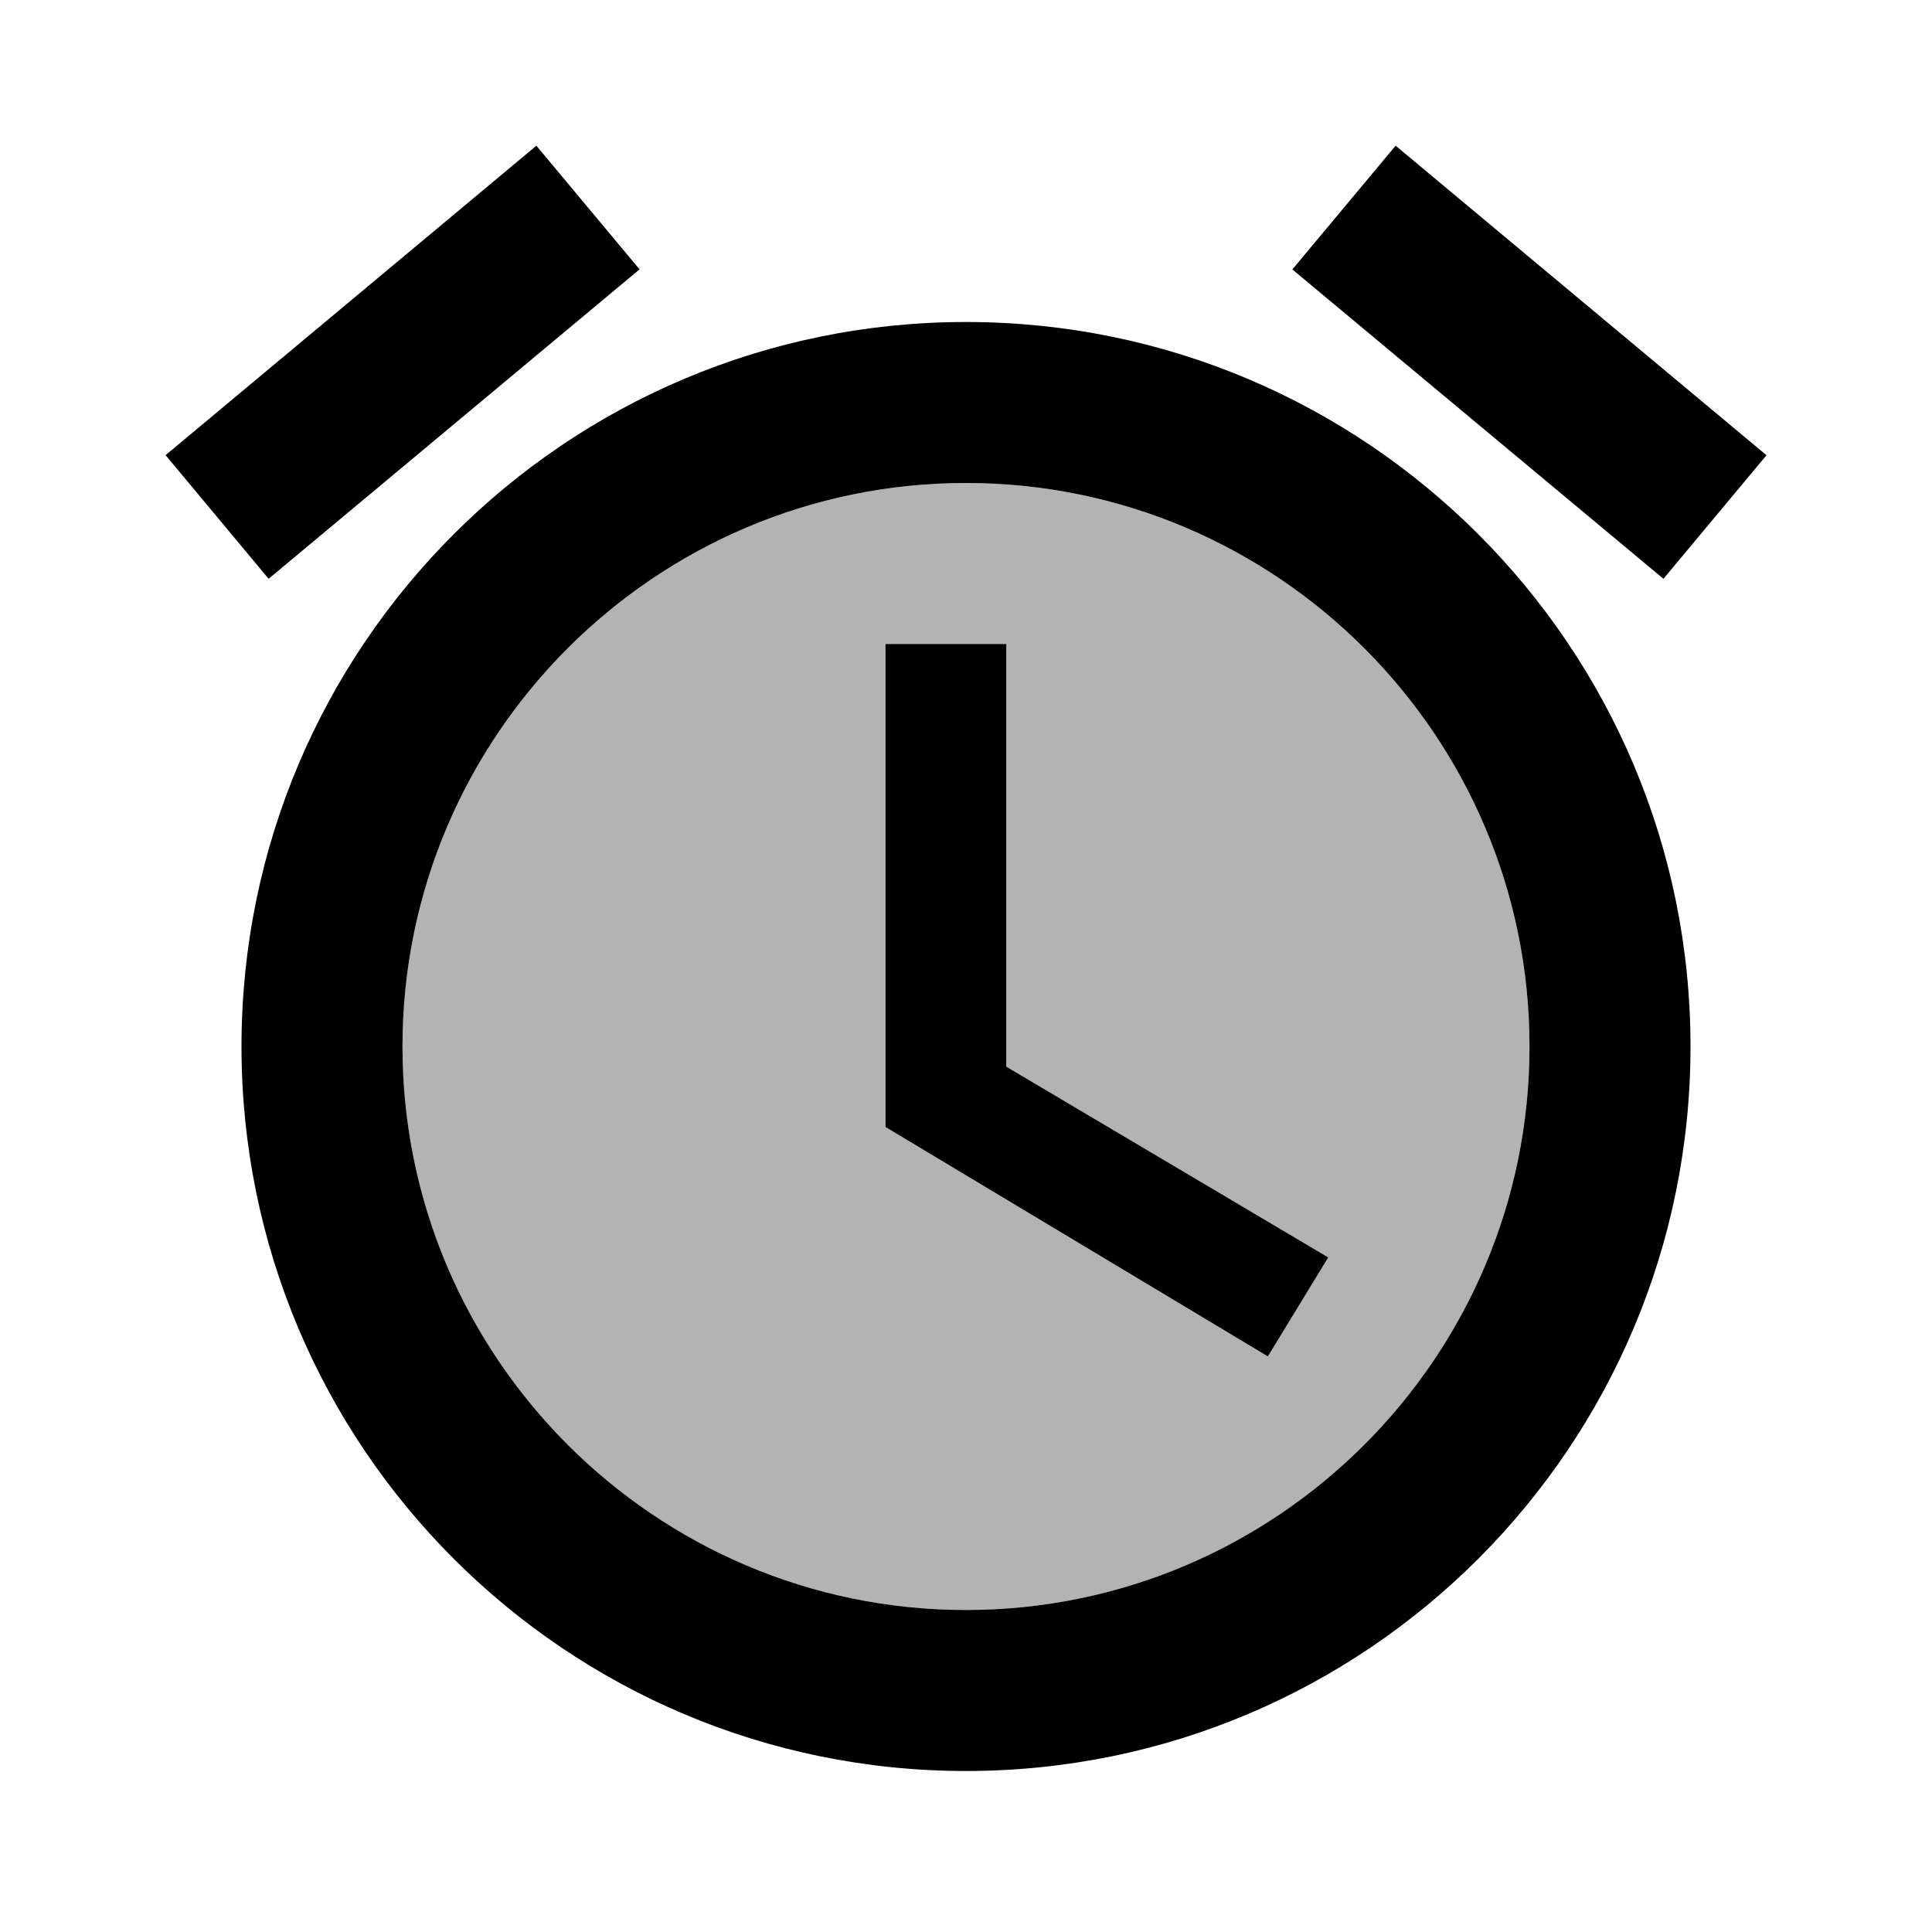
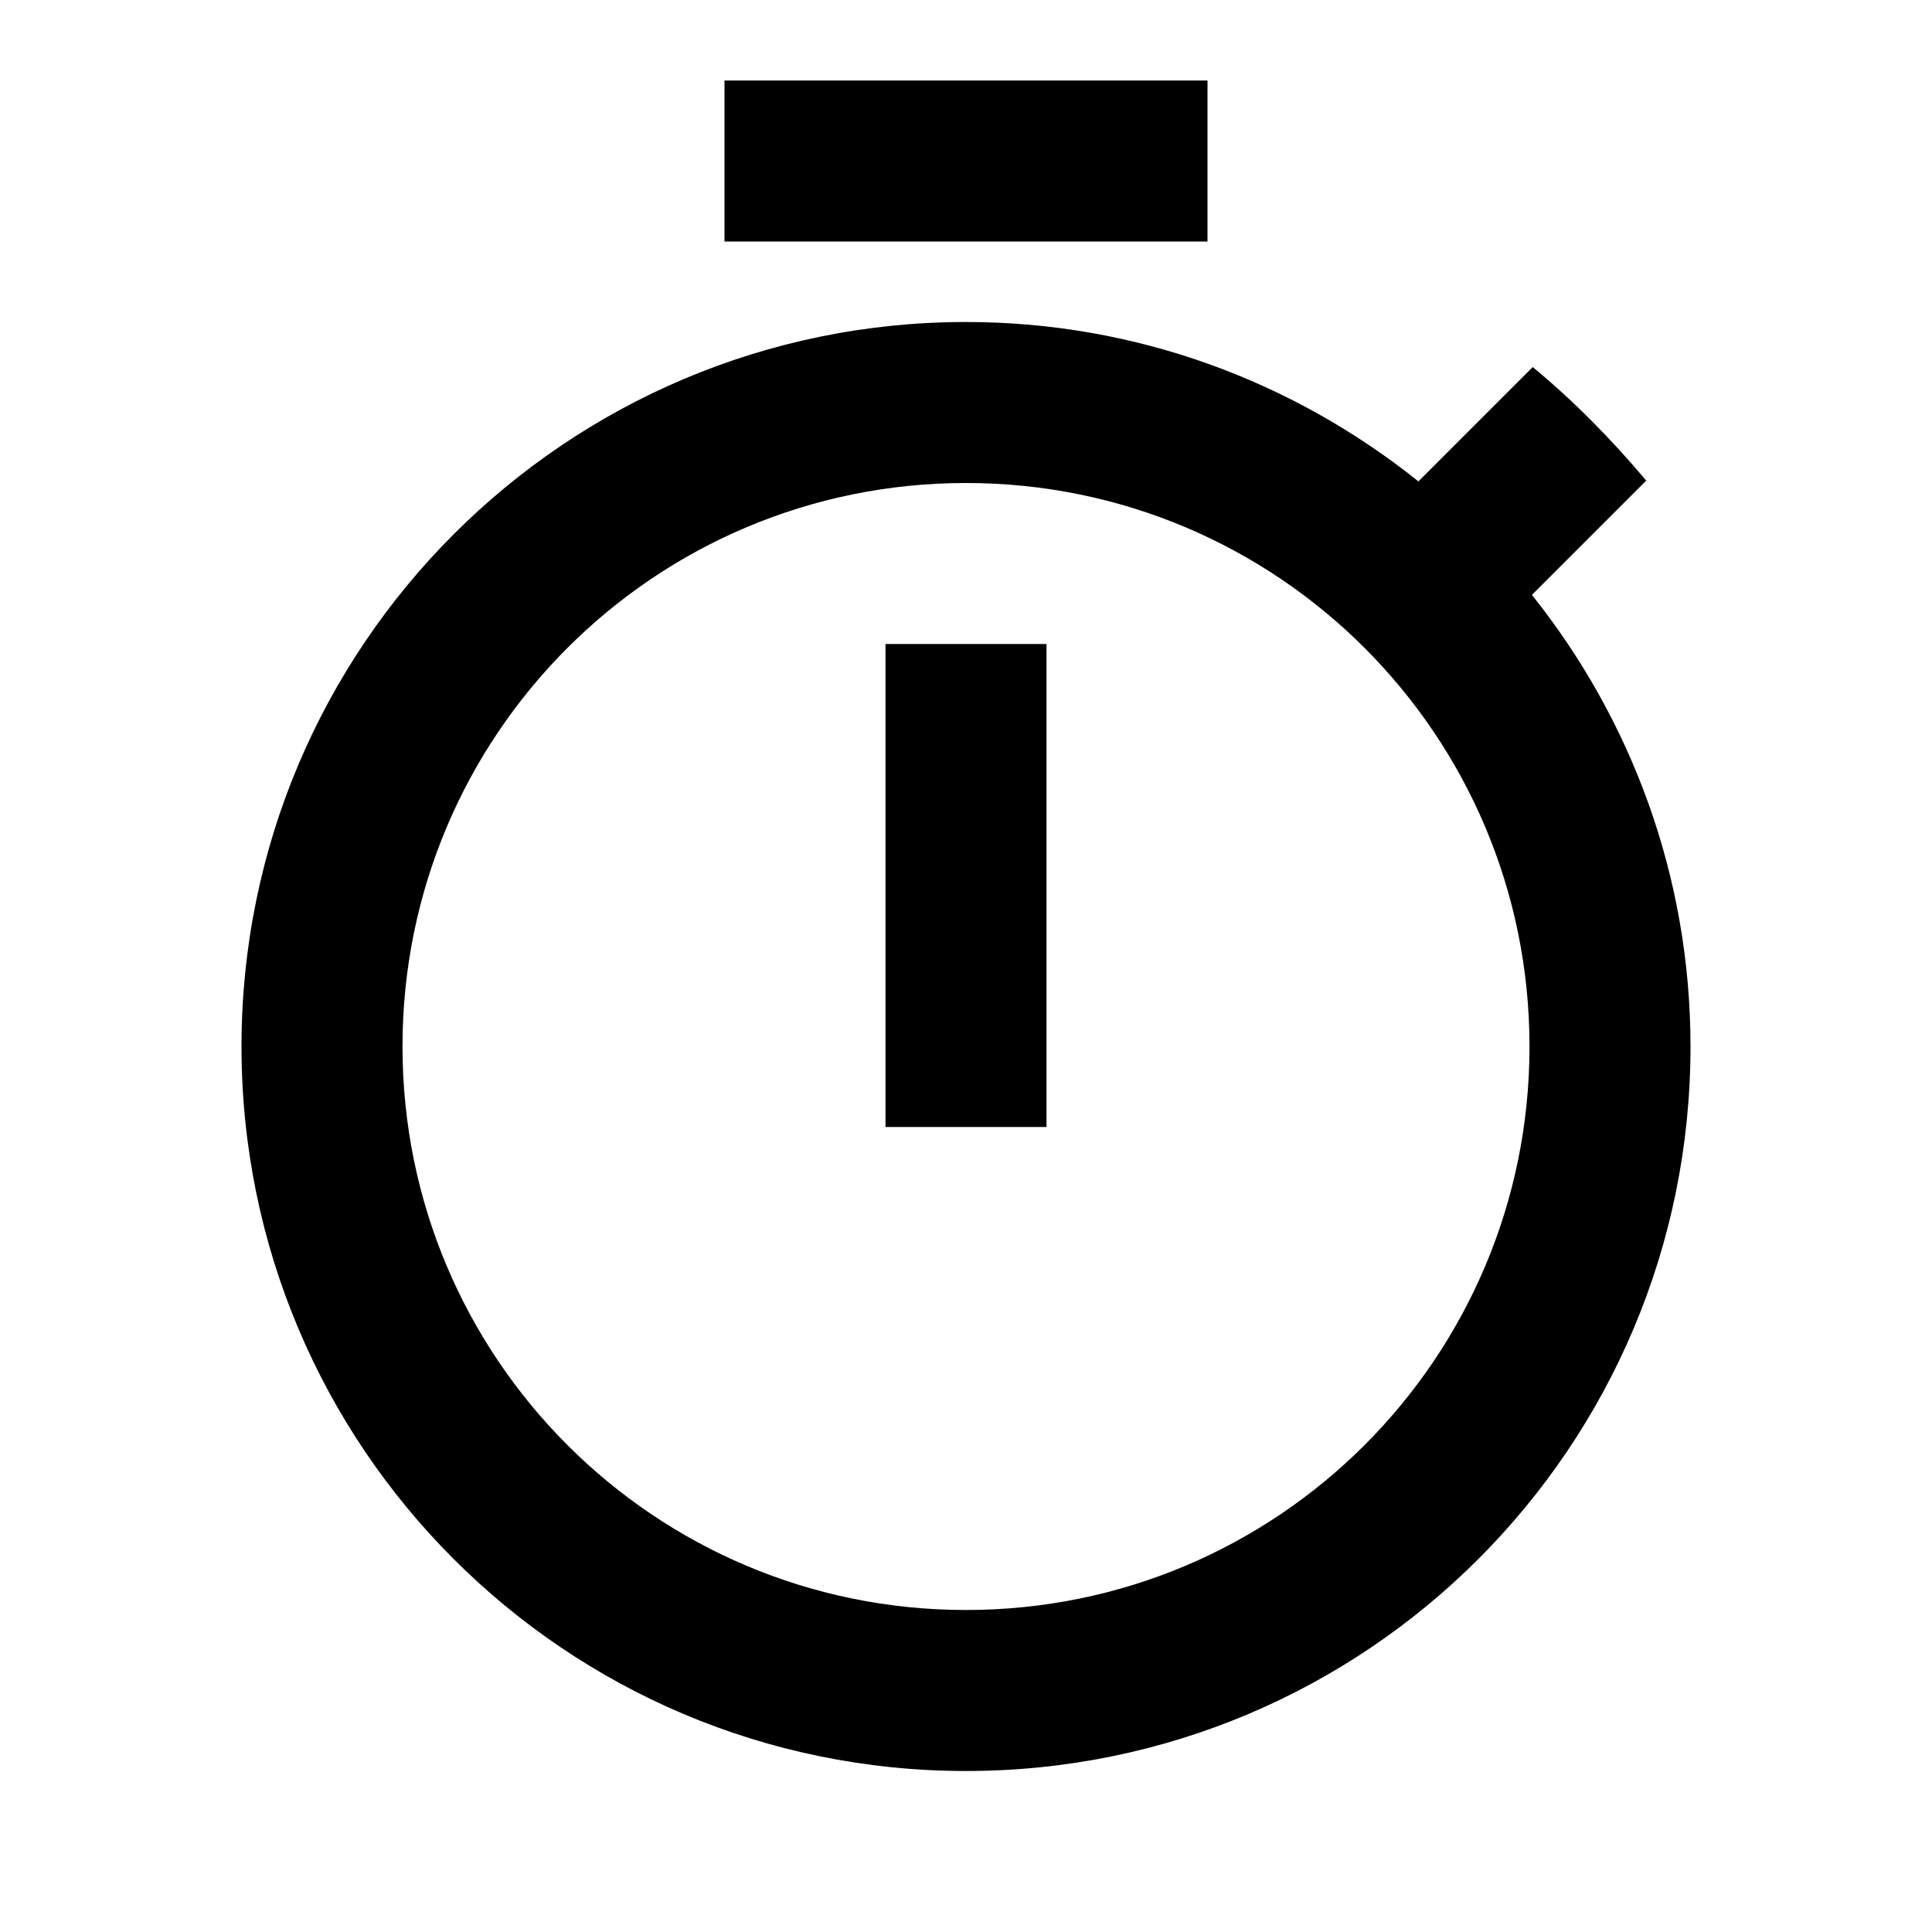
<svg xmlns="http://www.w3.org/2000/svg" height="24" viewBox="0 0 24 24" width="24">
  <path d="M0 0h24v24H0V0z" fill="none" />
-   <path d="M12 6c-3.86 0-7 3.14-7 7s3.14 7 7 7 7-3.14 7-7-3.14-7-7-7zm3.75 10.85L11 14V8h1.5v5.25l4 2.37-.75 1.23z" opacity=".3" />
-   <path d="M12.5 8H11v6l4.75 2.85.75-1.23-4-2.37zm4.837-6.19l4.607 3.845-1.28 1.535-4.61-3.843zm-10.674 0l1.282 1.536L3.337 7.19l-1.28-1.536zM12 4c-4.97 0-9 4.03-9 9s4.03 9 9 9 9-4.03 9-9-4.03-9-9-9zm0 16c-3.86 0-7-3.14-7-7s3.14-7 7-7 7 3.14 7 7-3.14 7-7 7z" />
+   <path d="M15 1H9v2h6V1zm-4 13h2V8h-2v6zm8.03-6.61l1.42-1.42c-.43-.51-.9-.99-1.41-1.41l-1.42 1.42C16.07 4.74 14.12 4 12 4c-4.97 0-9 4.03-9 9s4.02 9 9 9 9-4.03 9-9c0-2.12-.74-4.07-1.97-5.61zM12 20c-3.87 0-7-3.13-7-7s3.13-7 7-7 7 3.13 7 7-3.13 7-7 7z" />
</svg>
